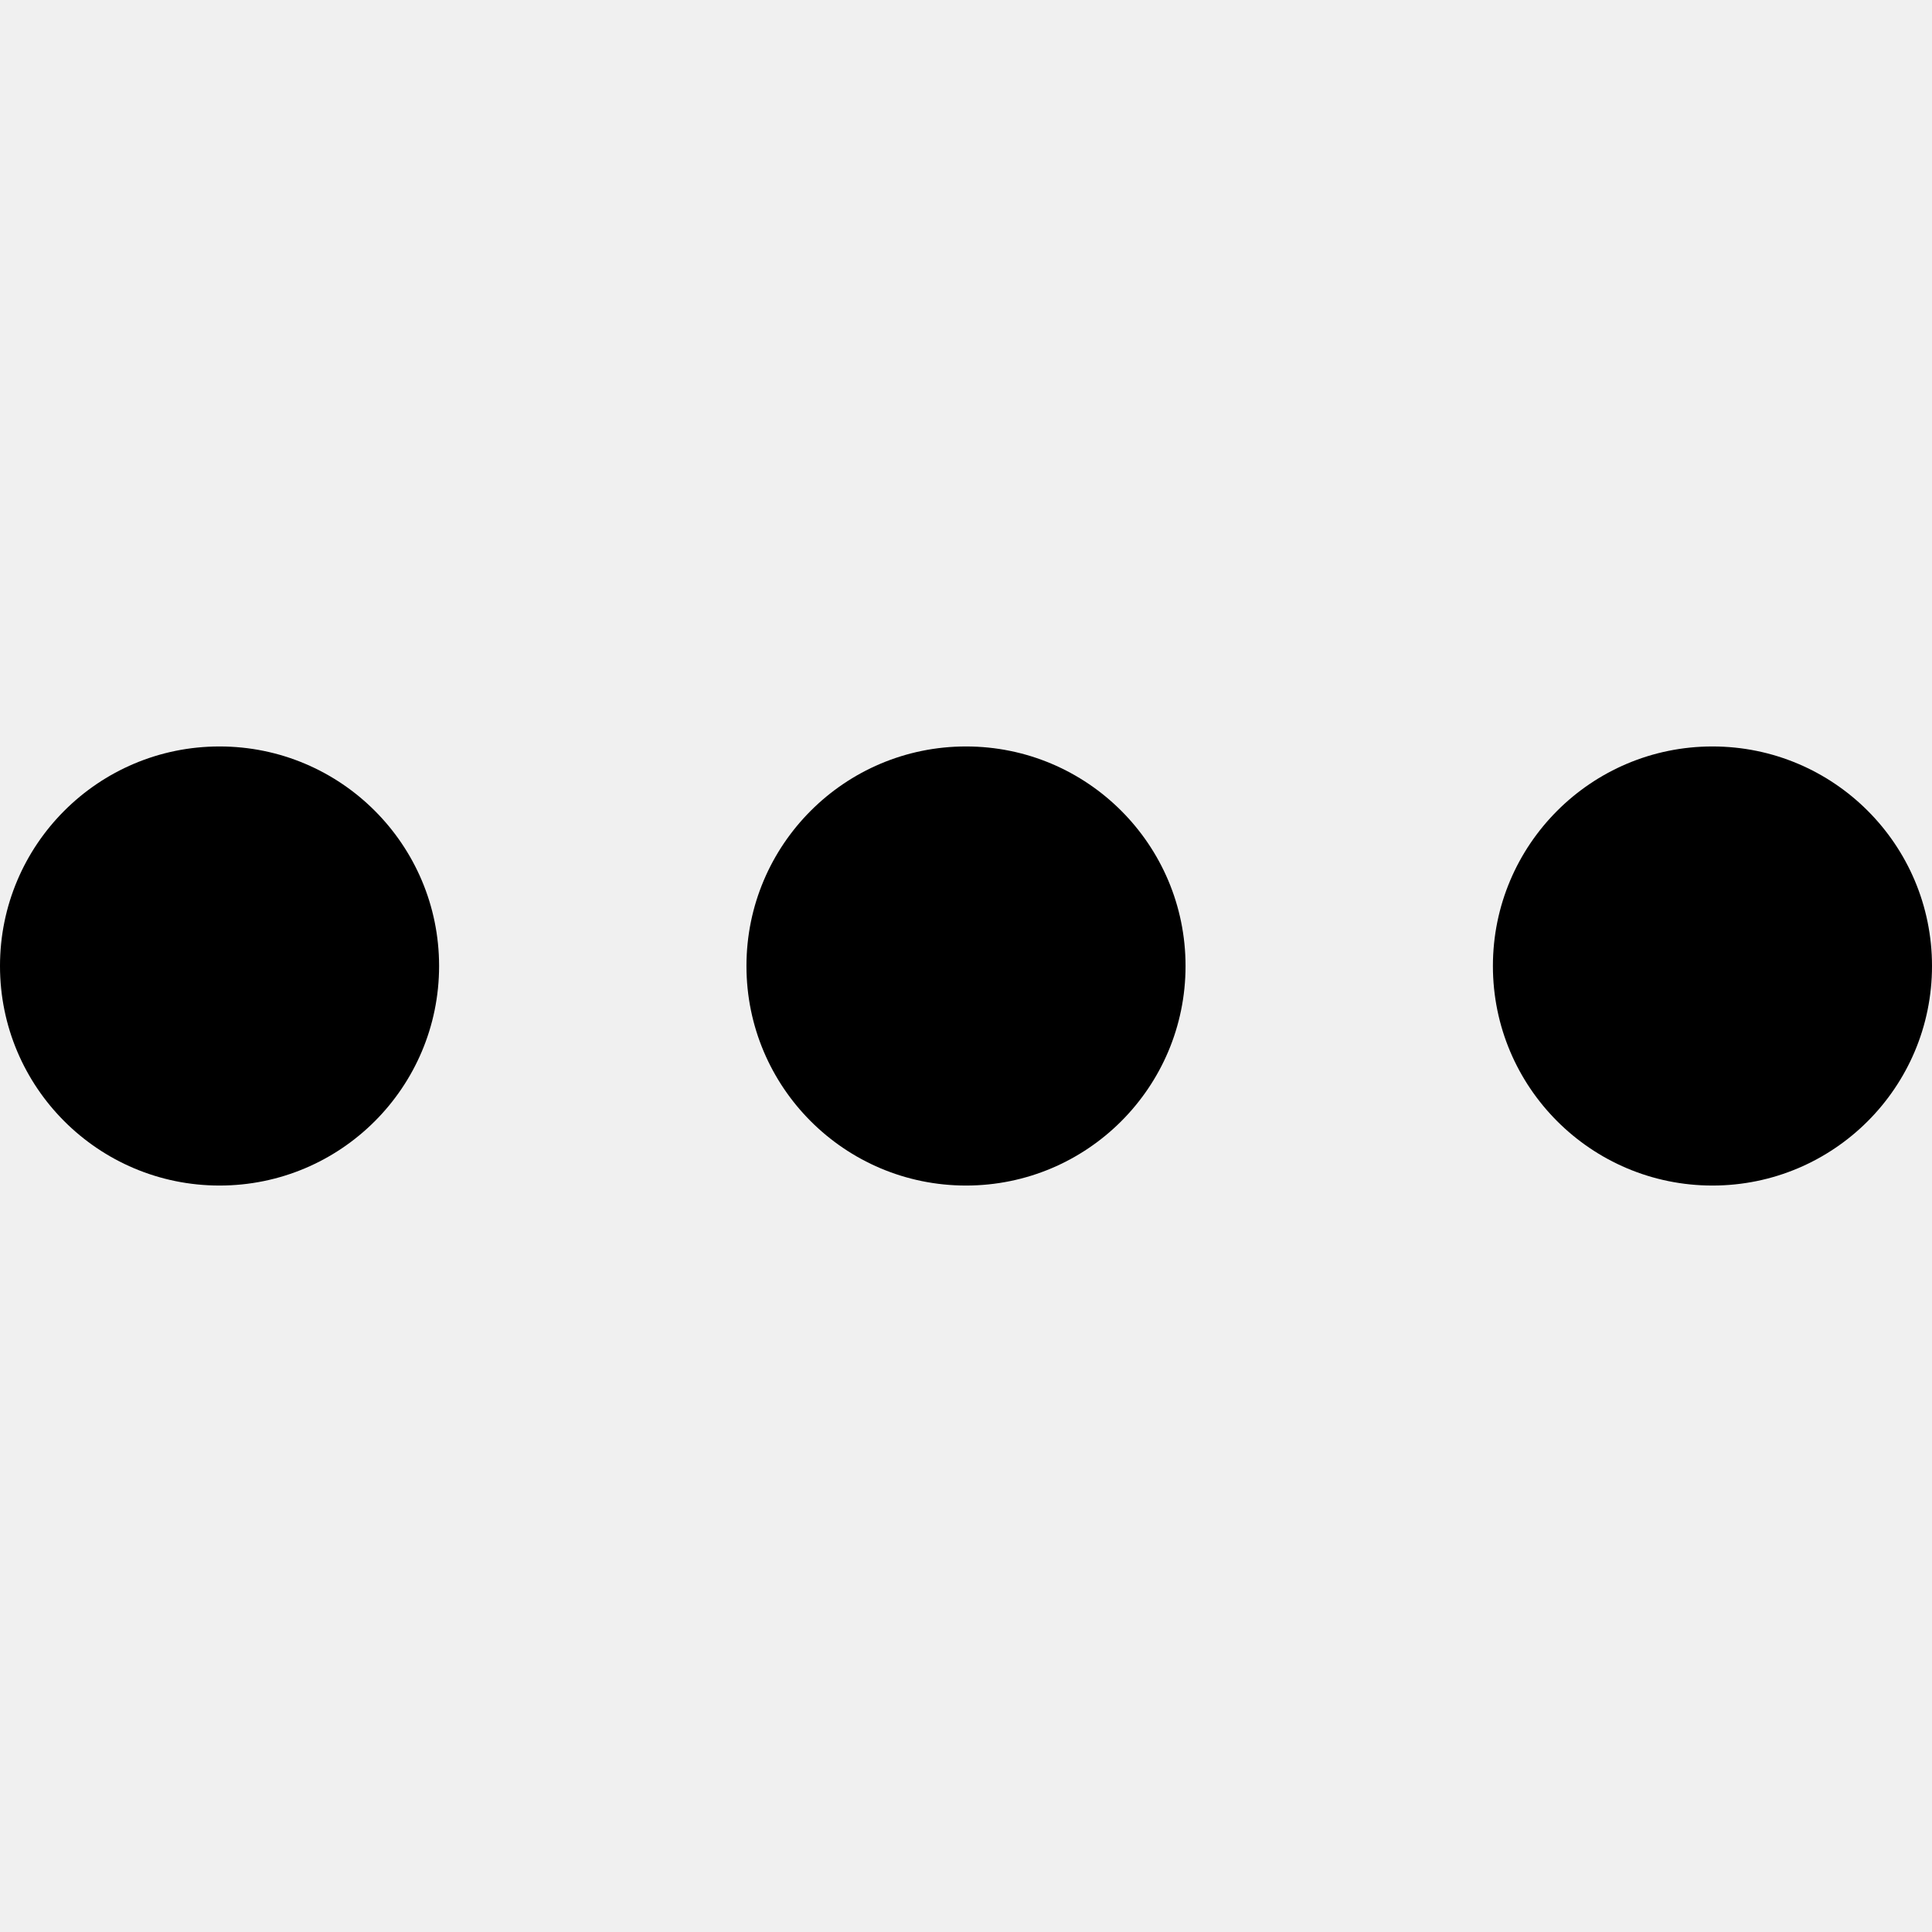
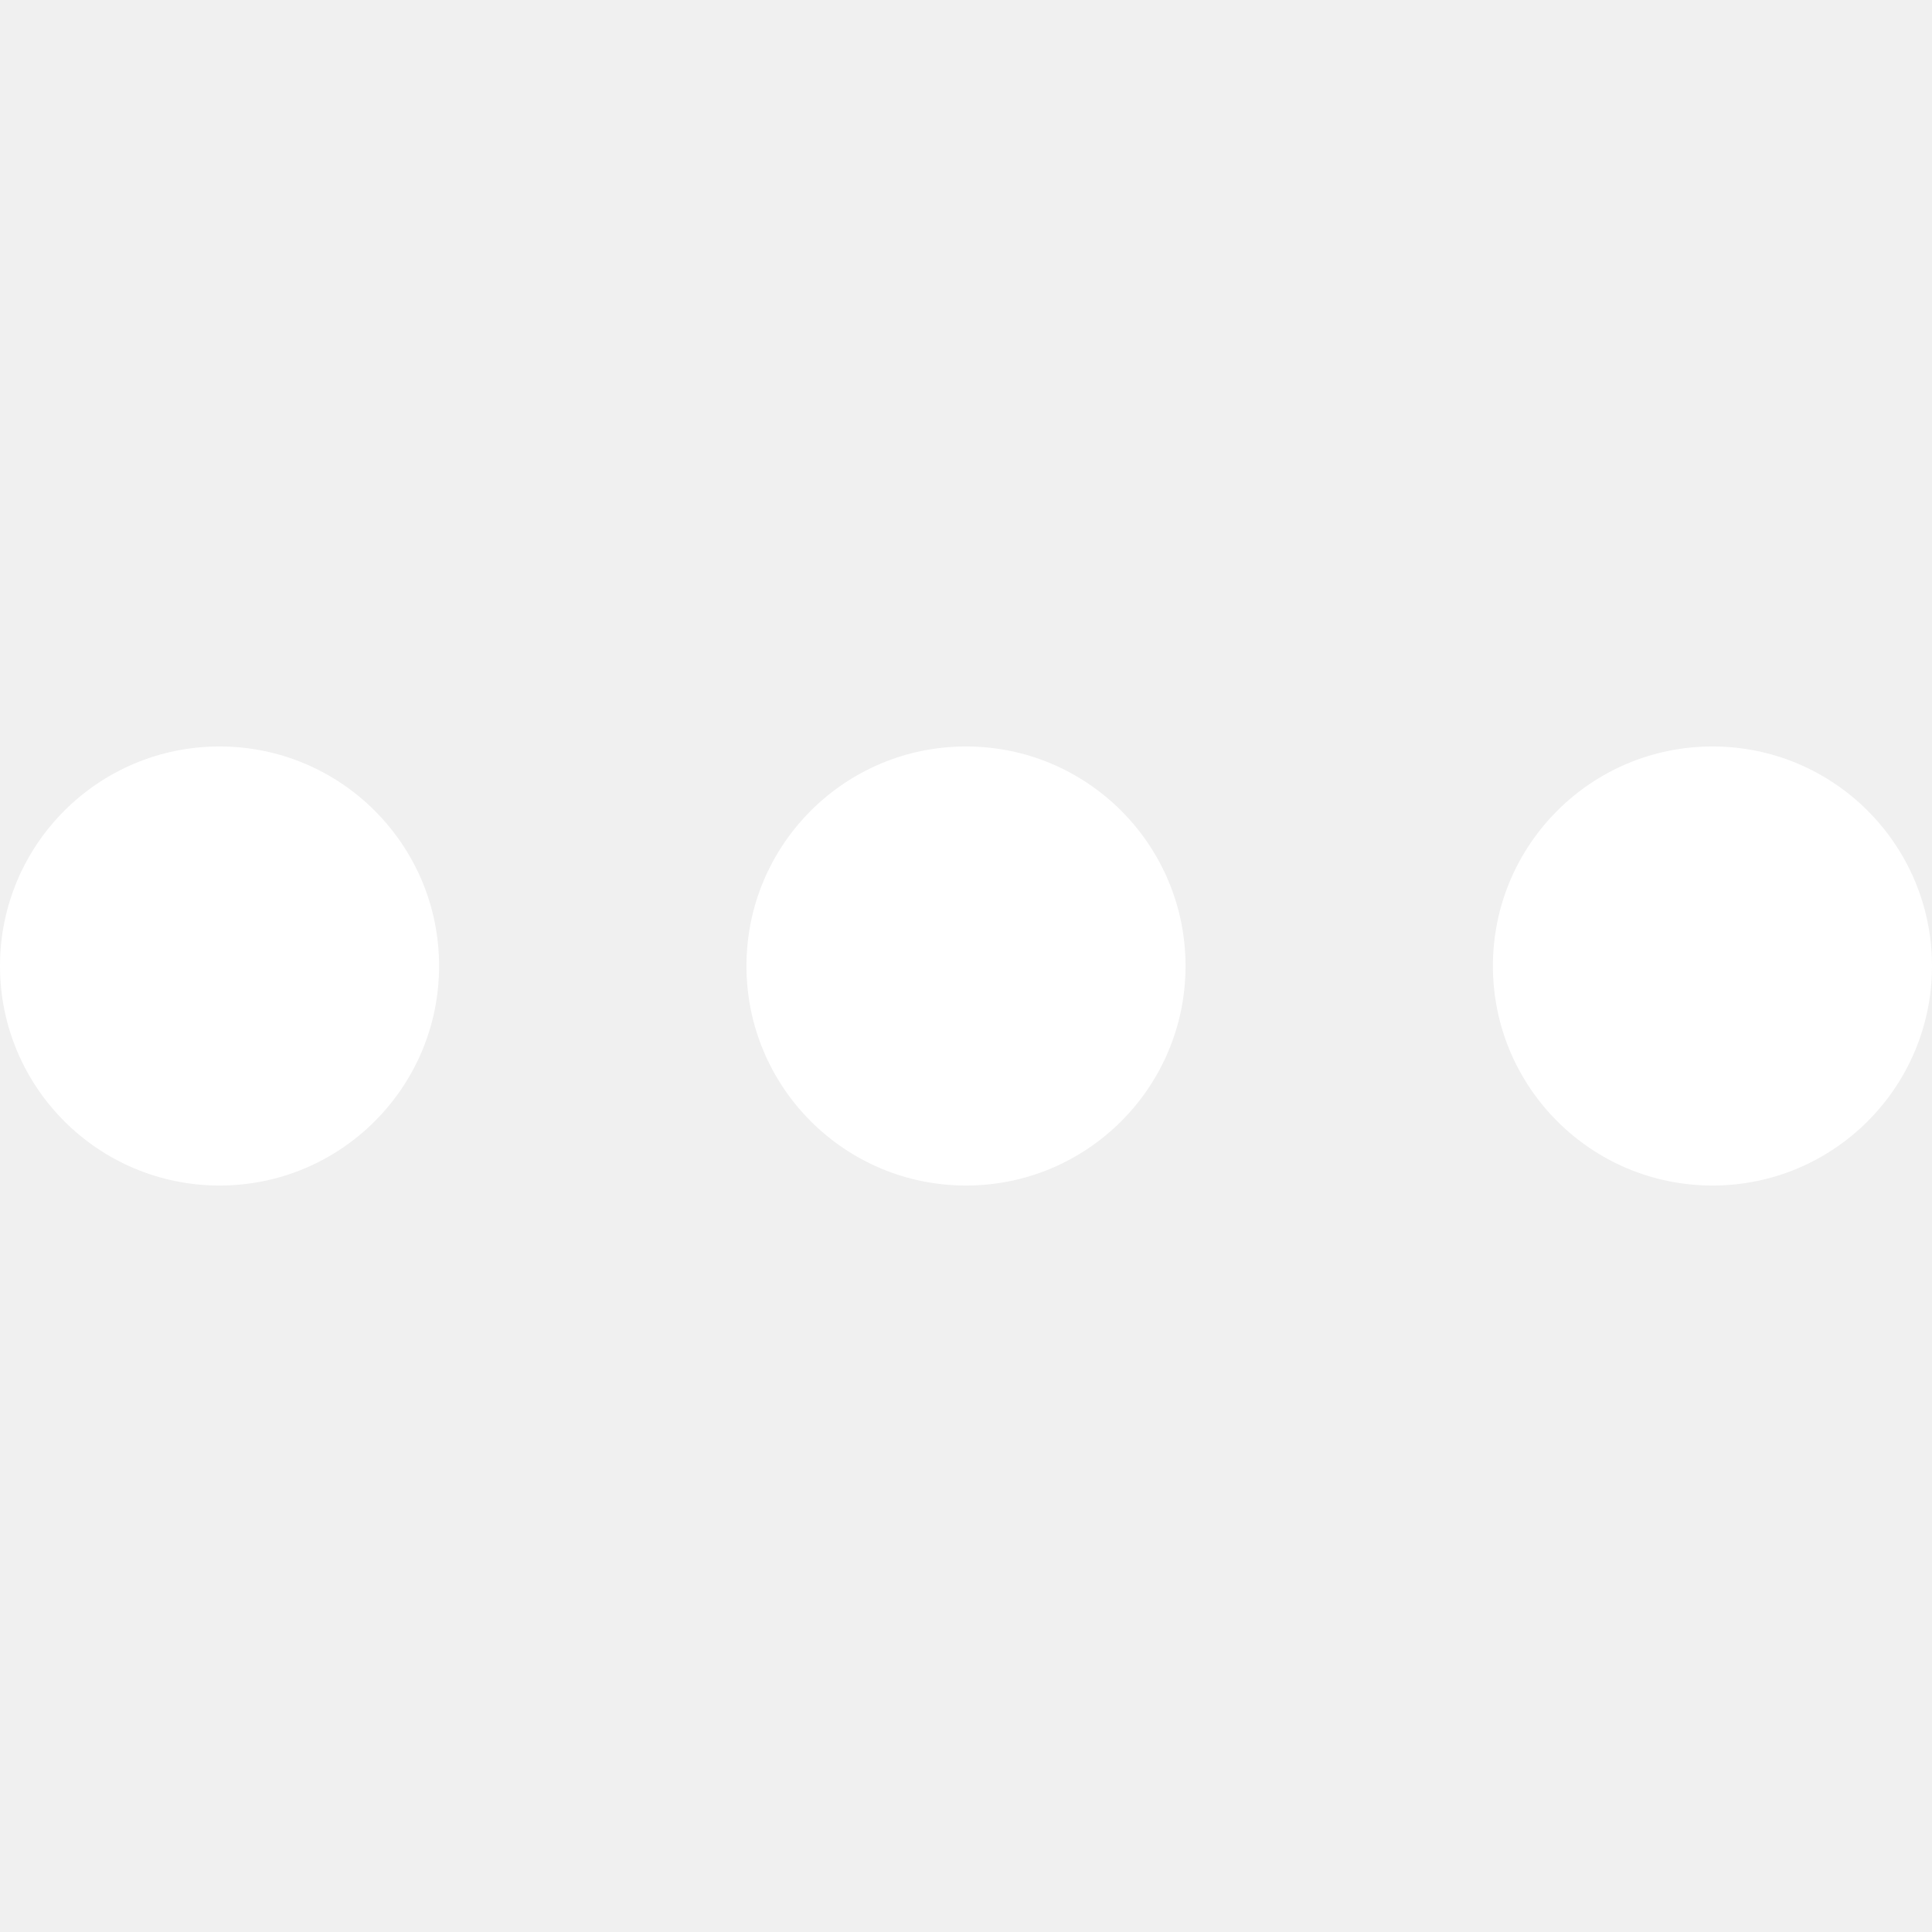
- <svg xmlns="http://www.w3.org/2000/svg" version="1.1" id="Capa_1" x="0px" y="0px" width="612px" height="612px" viewBox="0 0 612 612" style="enable-background:new 0 0 612 612;" xml:space="preserve">
+ <svg xmlns="http://www.w3.org/2000/svg" width="612" height="612">
  <g>
-     <g>
-       <circle cx="69.545" cy="306" r="69.545" />
-       <circle cx="306" cy="306" r="69.545" />
-       <circle cx="542.455" cy="306" r="69.545" />
-     </g>
+     <rect fill="none" id="canvas_background" height="402" width="582" y="-1" x="-1" />
  </g>
  <g>
- </g>
-   <g>
- </g>
-   <g>
- </g>
-   <g>
- </g>
-   <g>
- </g>
-   <g>
- </g>
-   <g>
- </g>
-   <g>
- </g>
-   <g>
- </g>
-   <g>
- </g>
-   <g>
- </g>
-   <g>
- </g>
-   <g>
- </g>
-   <g>
- </g>
-   <g>
- </g>
+     <g id="svg_1">
+       <g id="svg_2">
+         <circle fill="#ffffff" id="svg_3" r="69.545" cy="306" cx="69.545" />
+         <circle fill="#ffffff" id="svg_4" r="69.545" cy="306" cx="306" />
+         <circle fill="#ffffff" id="svg_5" r="69.545" cy="306" cx="542.455" />
+       </g>
+     </g>
+     <g id="svg_6" />
+     <g id="svg_7" />
+     <g id="svg_8" />
+     <g id="svg_9" />
+     <g id="svg_10" />
+     <g id="svg_11" />
+     <g id="svg_12" />
+     <g id="svg_13" />
+     <g id="svg_14" />
+     <g id="svg_15" />
+     <g id="svg_16" />
+     <g id="svg_17" />
+     <g id="svg_18" />
+     <g id="svg_19" />
+     <g id="svg_20" />
+   </g>
</svg>
